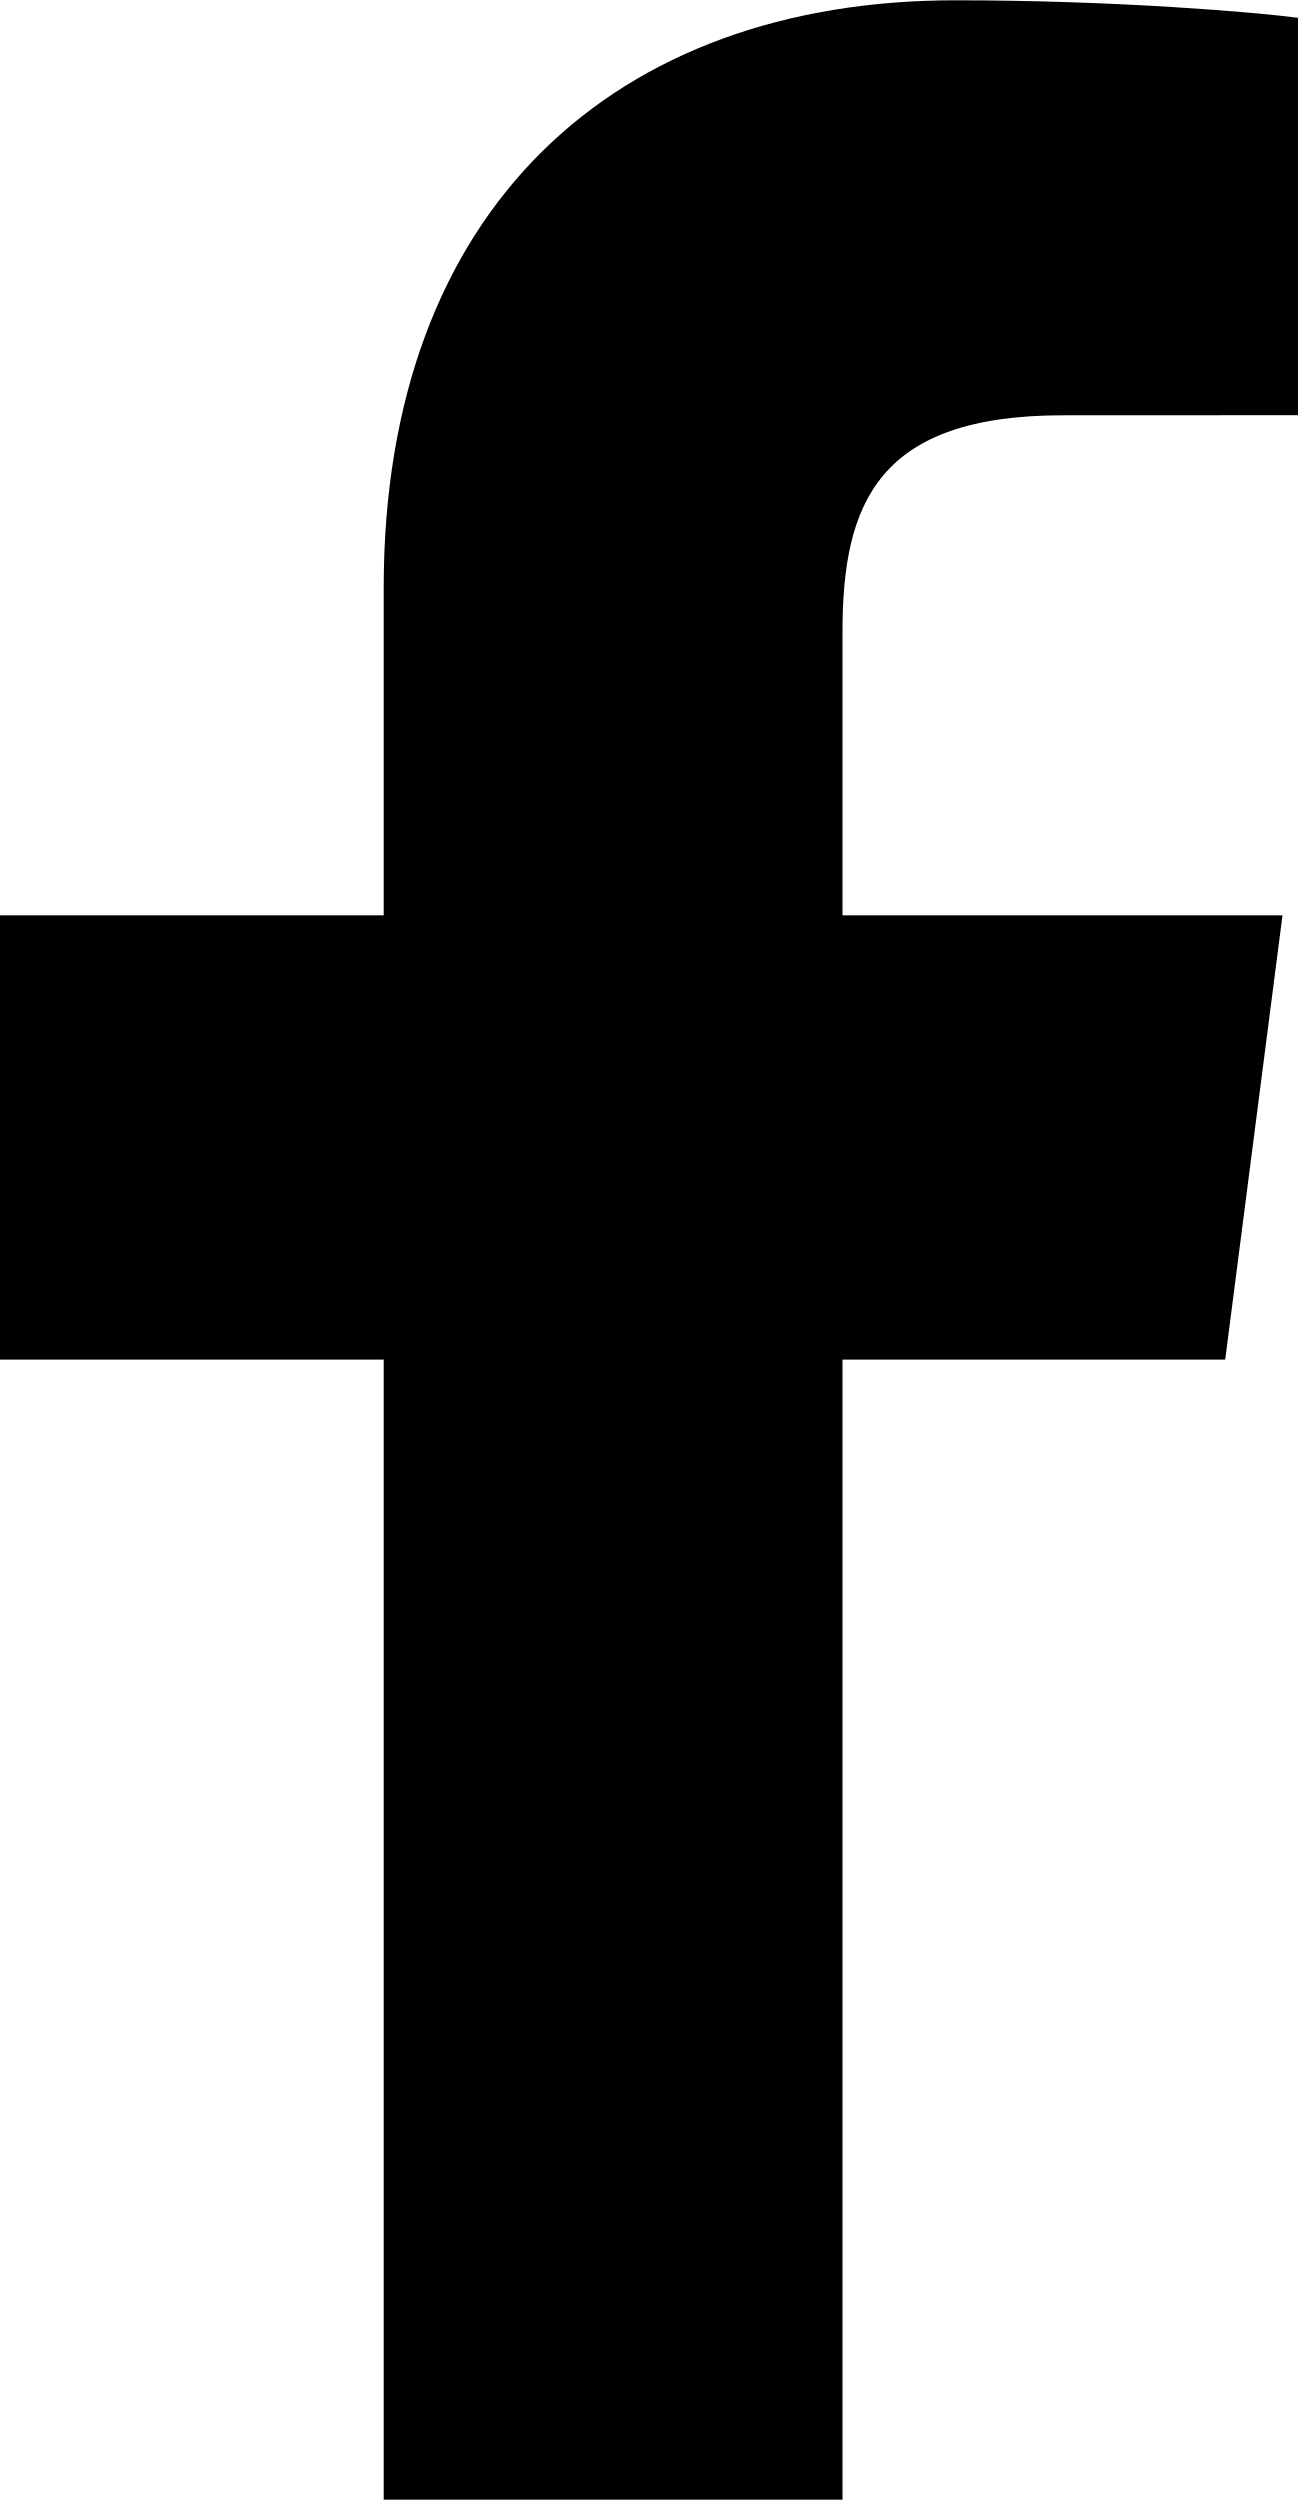
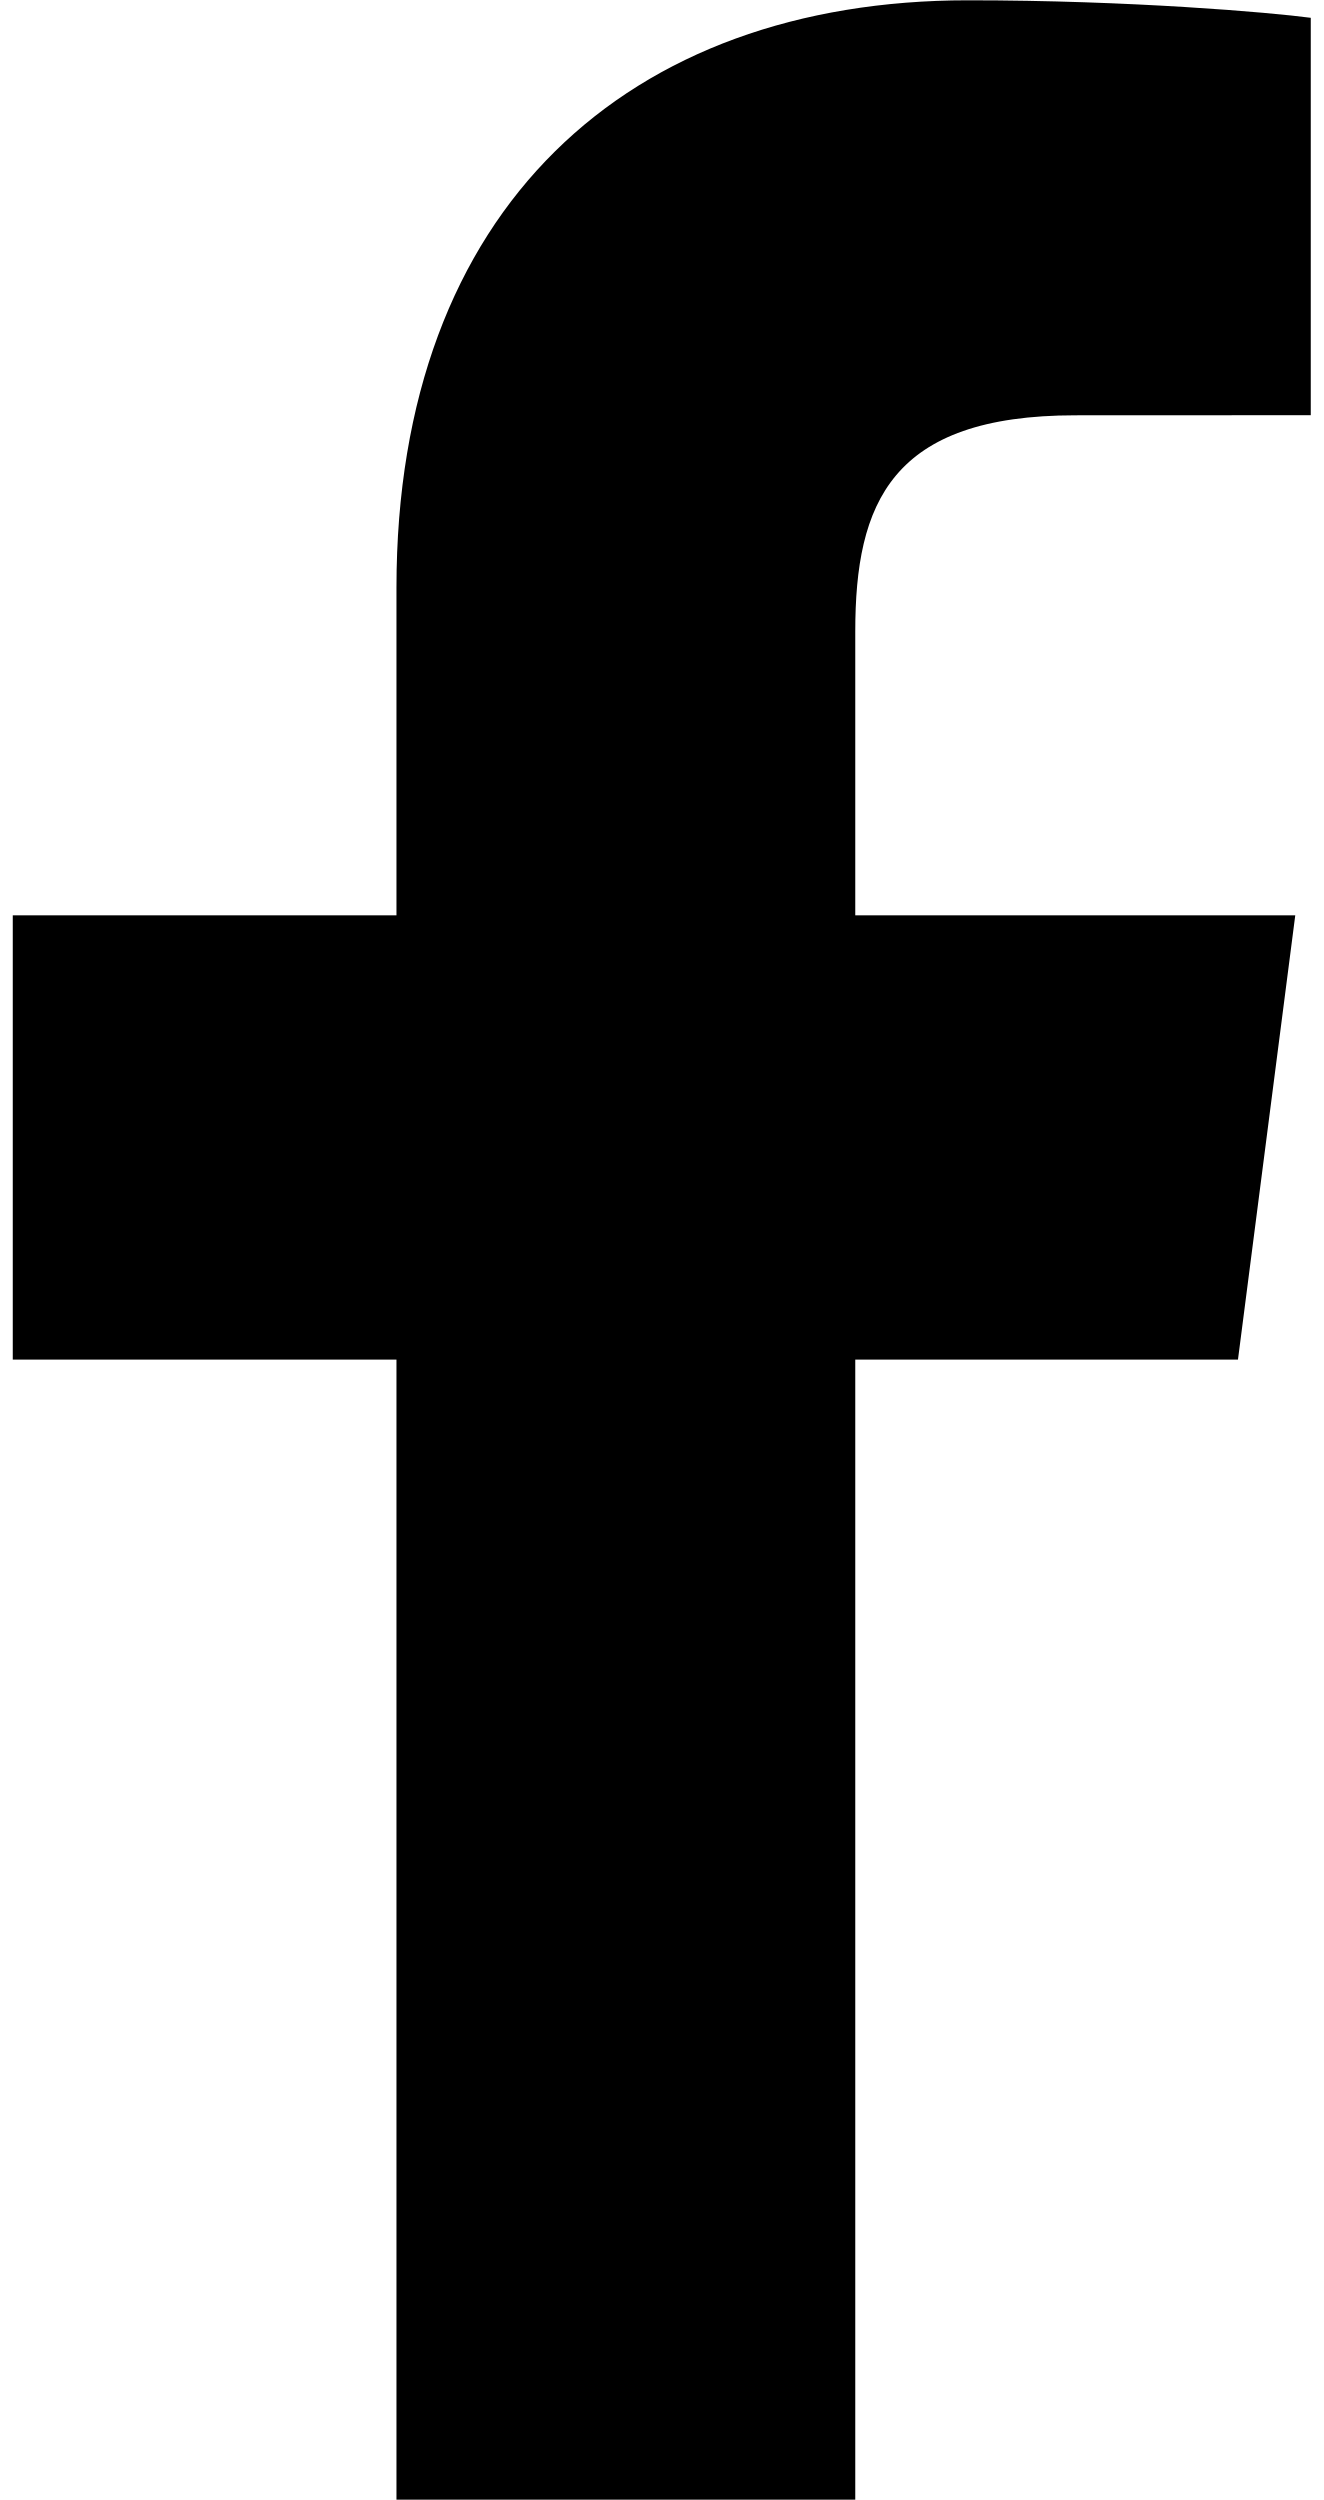
- <svg xmlns="http://www.w3.org/2000/svg" viewBox="-59 -541.7 1298 2500">
+ <svg xmlns="http://www.w3.org/2000/svg" class="icon-facebook" viewBox="-59 -541.7 1298 2500" width="18" height="34">
  <path d="M783.5 1958V817.9h382.7l57.3-444.3h-440V89.9c0-128.6 35.7-216.3 220.2-216.3l235.3-.1v-397.4c-40.7-5.4-180.4-17.5-342.8-17.5-339.2 0-571.5 207.1-571.5 587.3v327.7H-59v444.3h383.7V1958h458.8z" />
</svg>
